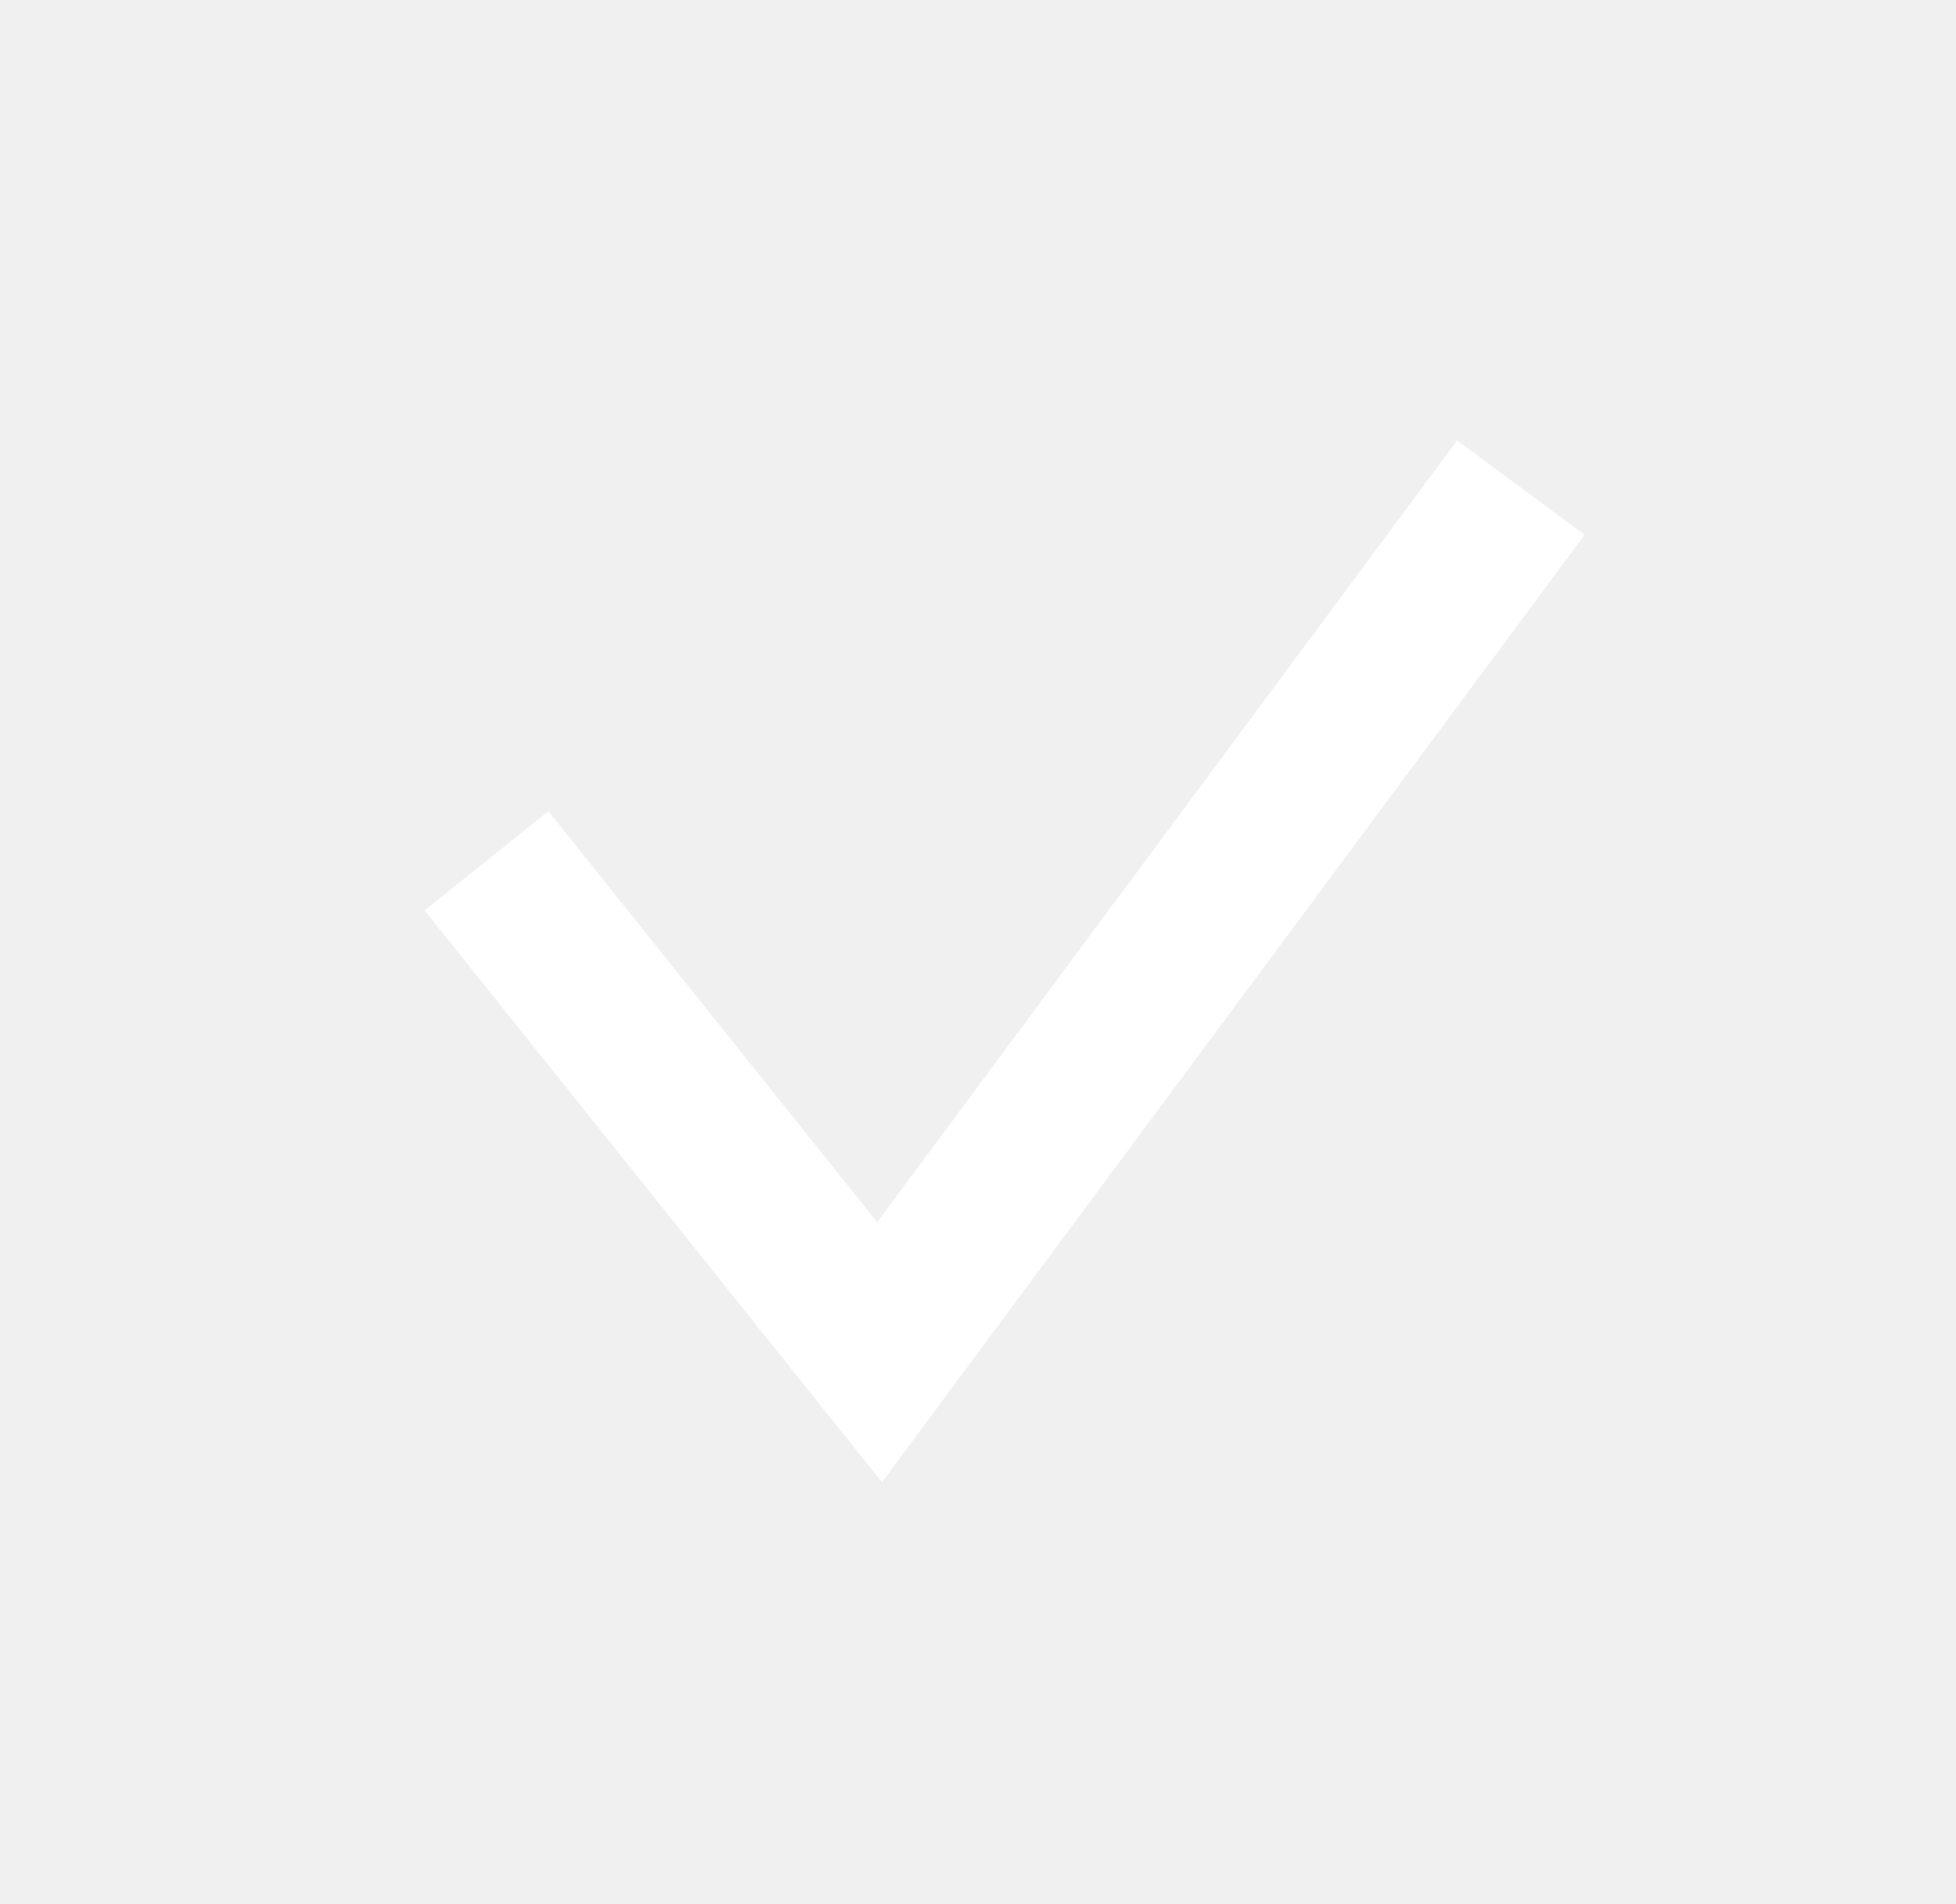
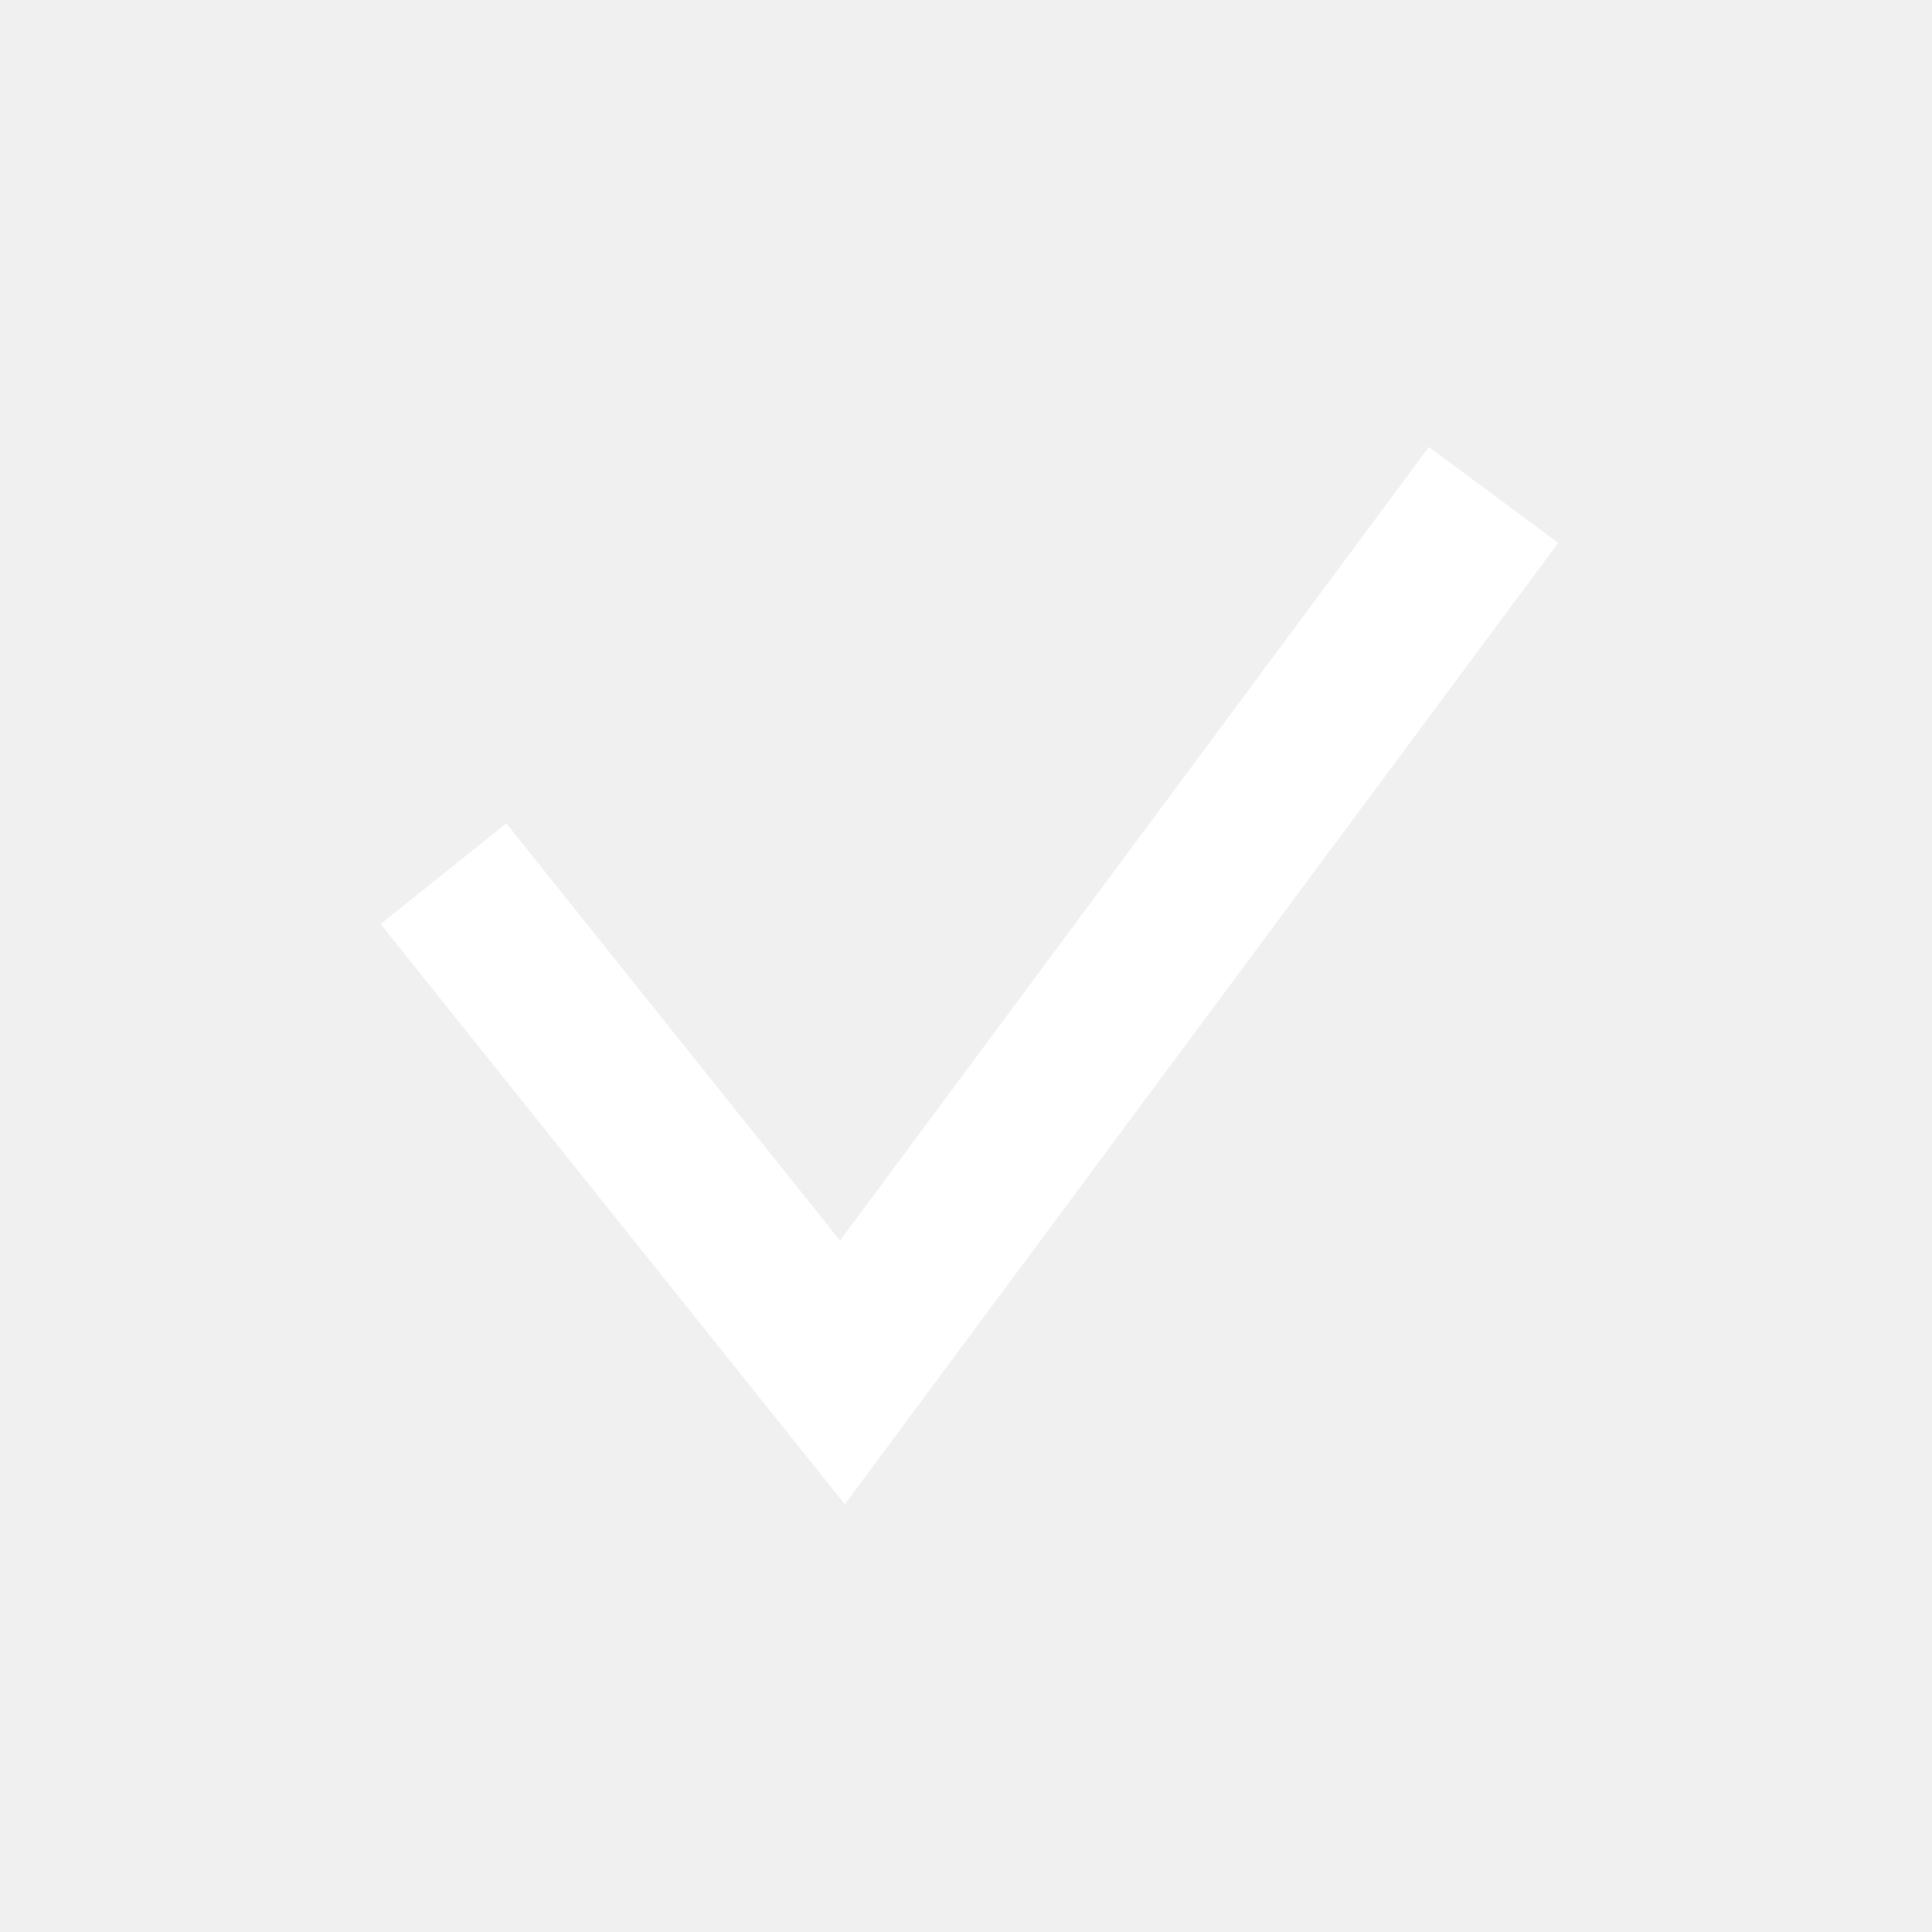
- <svg xmlns="http://www.w3.org/2000/svg" width="37" height="36" viewBox="0 0 37 36">
-   <path fill="#FFF" fill-rule="nonzero" d="M27.564 8.329l2.41 1.787L16.683 28.03l-8.65-10.812 2.342-1.875 6.218 7.773z" />
+ <svg xmlns="http://www.w3.org/2000/svg" width="36" height="36" viewBox="0 0 36 36">
+   <path fill="#FFFFFF" fill-rule="nonzero" d="M26.625 8.329l2.41 1.787L15.742 28.03l-8.65-10.812 2.343-1.875 6.218 7.773z" />
</svg>
